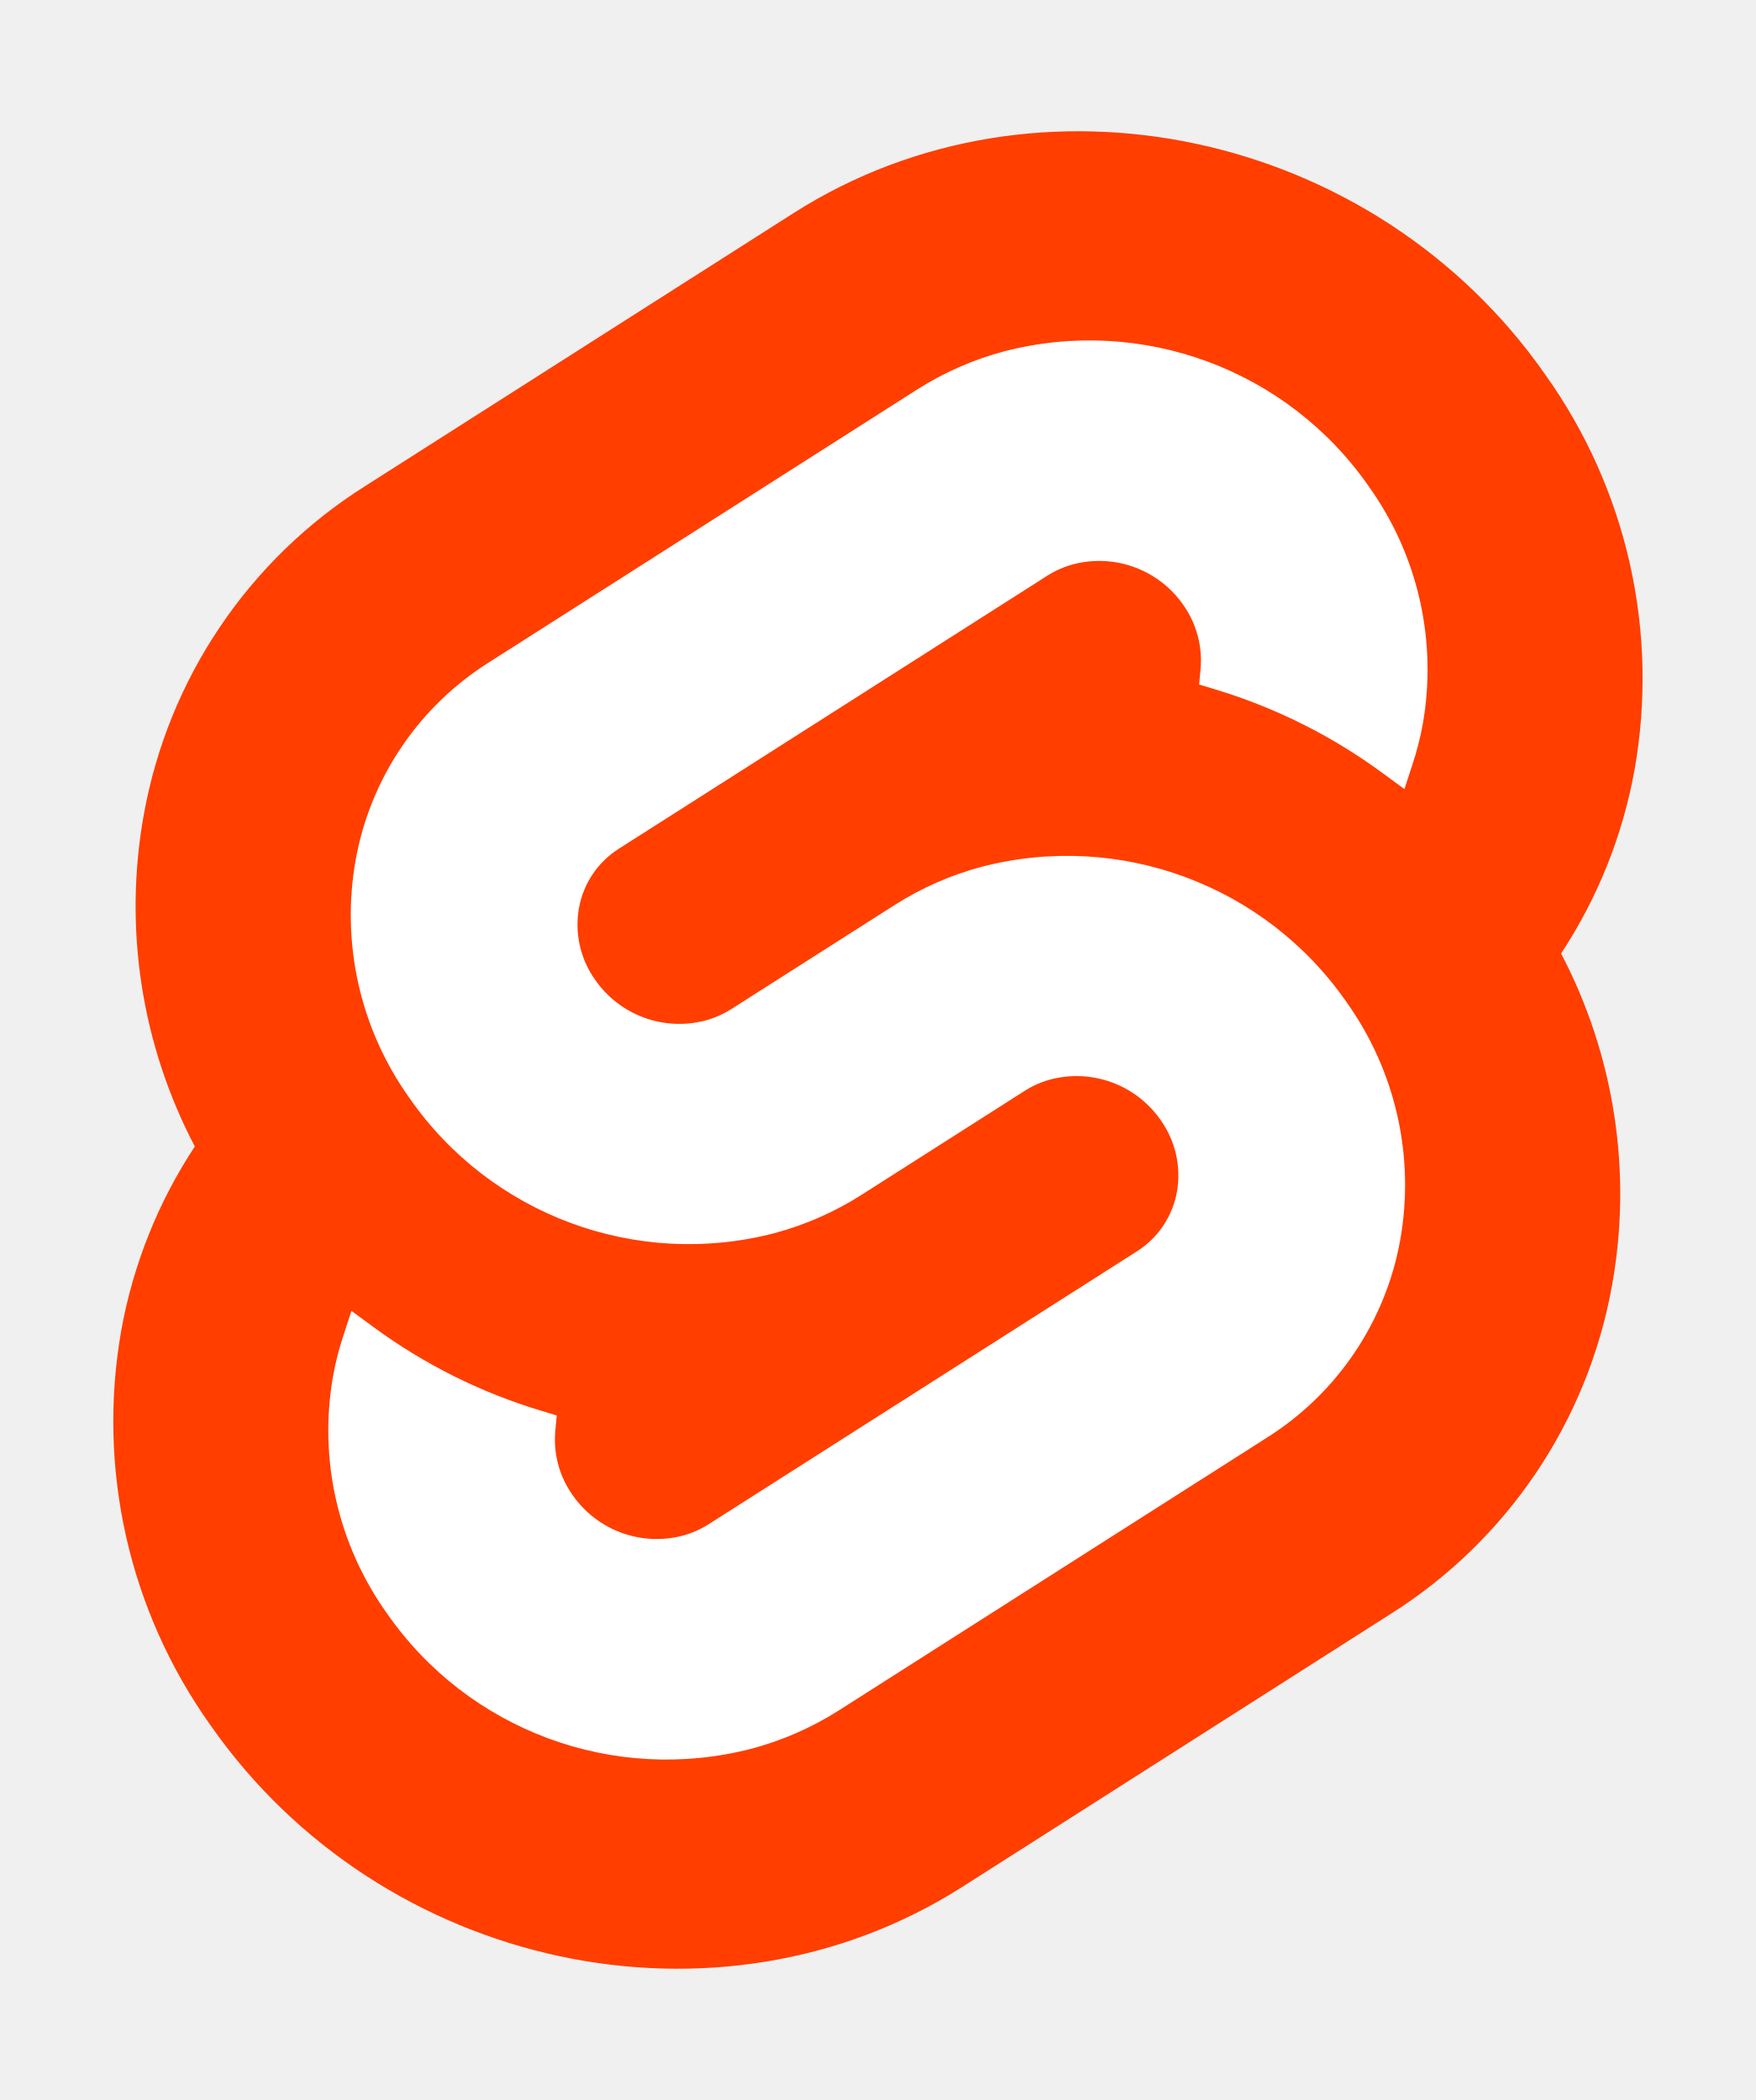
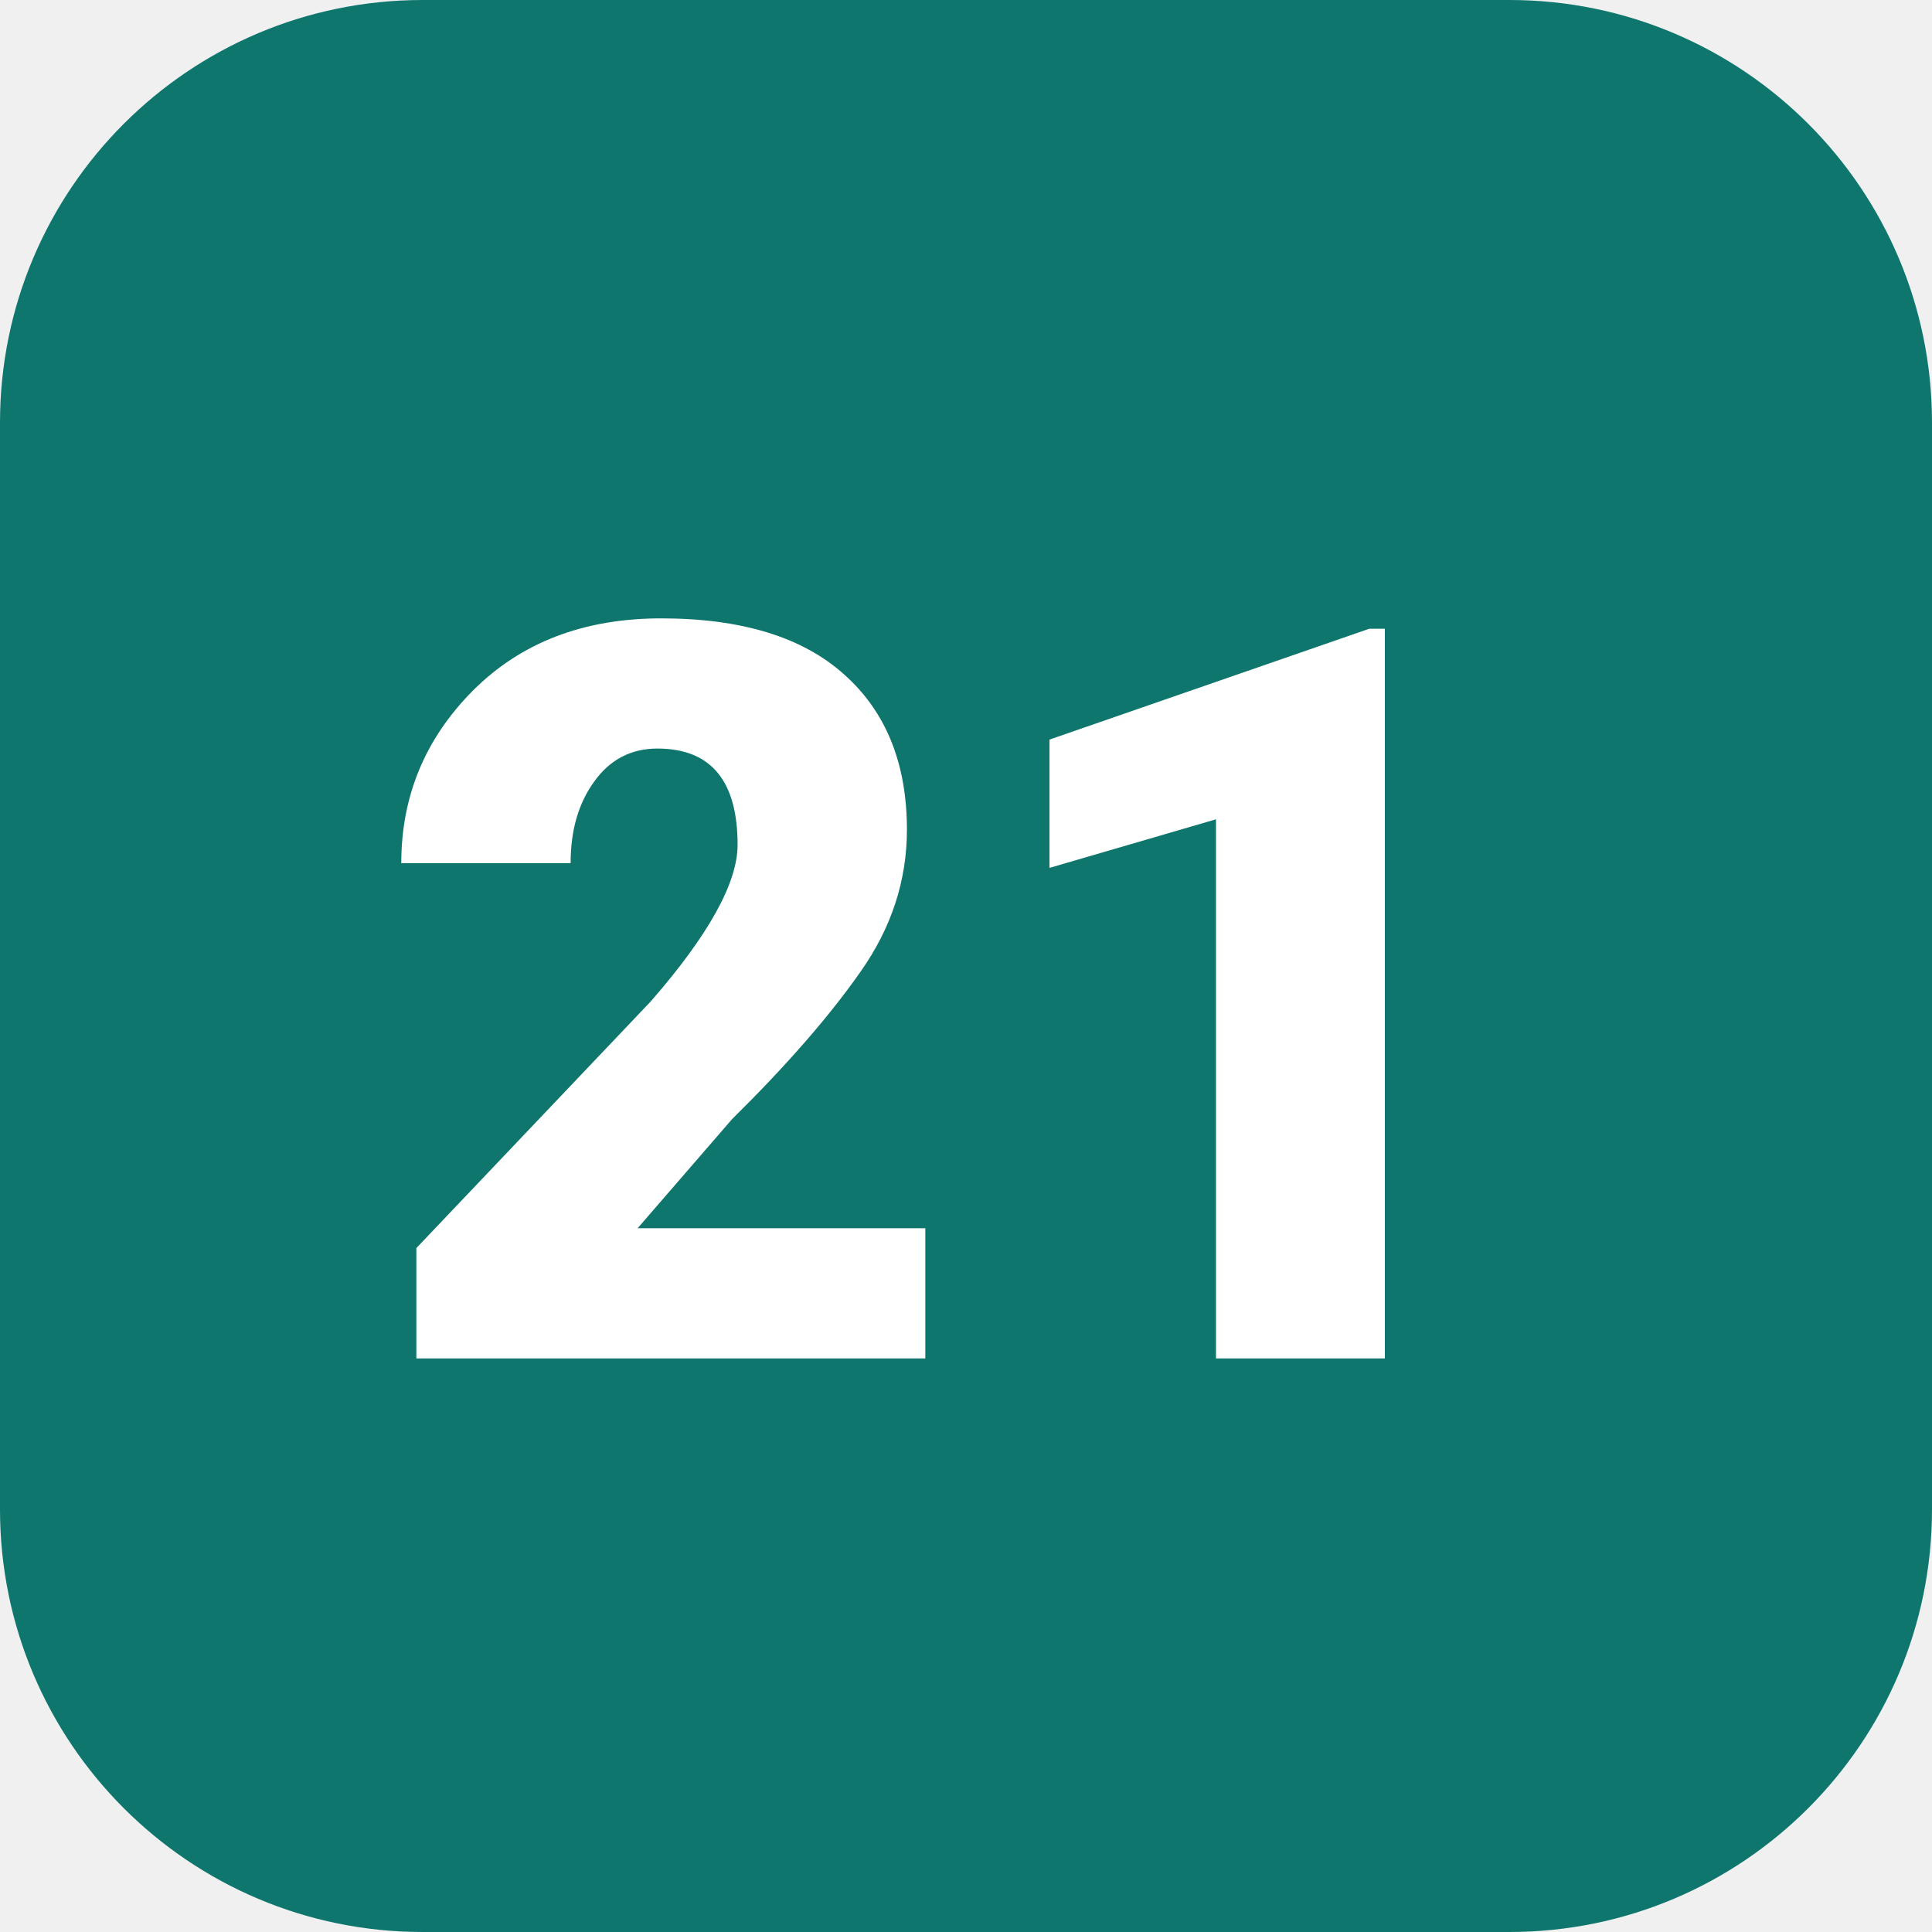
- <svg xmlns="http://www.w3.org/2000/svg" width="107" height="128" viewBox="0 0 107 128">
-   <path d="M94.157 22.819c-10.4-14.885-30.94-19.297-45.792-9.835L22.282 29.608A29.92 29.92 0 0 0 8.764 49.65a31.5 31.5 0 0 0 3.108 20.231 30 30 0 0 0-4.477 11.183 31.9 31.9 0 0 0 5.448 24.116c10.402 14.887 30.942 19.297 45.791 9.835l26.083-16.624A29.92 29.92 0 0 0 98.235 78.35a31.53 31.53 0 0 0-3.105-20.232 30 30 0 0 0 4.474-11.182 31.88 31.88 0 0 0-5.447-24.116" style="fill:#ff3e00" />
-   <path d="M45.817 106.582a20.72 20.72 0 0 1-22.237-8.243 19.17 19.17 0 0 1-3.277-14.503 18 18 0 0 1 .624-2.435l.49-1.498 1.337.981a33.6 33.6 0 0 0 10.203 5.098l.97.294-.09.968a5.85 5.85 0 0 0 1.052 3.878 6.24 6.24 0 0 0 6.695 2.485 5.8 5.8 0 0 0 1.603-.704L69.27 76.28a5.43 5.43 0 0 0 2.45-3.631 5.8 5.8 0 0 0-.987-4.371 6.24 6.24 0 0 0-6.698-2.487 5.7 5.7 0 0 0-1.6.704l-9.953 6.345a19 19 0 0 1-5.296 2.326 20.72 20.72 0 0 1-22.237-8.243 19.17 19.17 0 0 1-3.277-14.502 17.99 17.99 0 0 1 8.13-12.052l26.081-16.623a19 19 0 0 1 5.3-2.329 20.72 20.72 0 0 1 22.237 8.243 19.17 19.17 0 0 1 3.277 14.503 18 18 0 0 1-.624 2.435l-.49 1.498-1.337-.98a33.6 33.6 0 0 0-10.203-5.1l-.97-.294.09-.968a5.86 5.86 0 0 0-1.052-3.878 6.24 6.24 0 0 0-6.696-2.485 5.8 5.8 0 0 0-1.602.704L37.73 51.72a5.42 5.42 0 0 0-2.449 3.63 5.79 5.79 0 0 0 .986 4.372 6.24 6.24 0 0 0 6.698 2.486 5.8 5.8 0 0 0 1.602-.704l9.952-6.342a19 19 0 0 1 5.295-2.328 20.72 20.72 0 0 1 22.237 8.242 19.17 19.17 0 0 1 3.277 14.503 18 18 0 0 1-8.13 12.053l-26.081 16.622a19 19 0 0 1-5.3 2.328" style="fill:#fff" />
+ <svg xmlns="http://www.w3.org/2000/svg" viewBox="0 0 64 64">
+   <rect width="64" height="64" rx="14" fill="#0f766e" />
+   <text x="32" y="45" text-anchor="middle" font-family="system-ui, -apple-system, 'Segoe UI', Roboto, sans-serif" font-size="34" font-weight="800" fill="#ffffff">21</text>
</svg>
